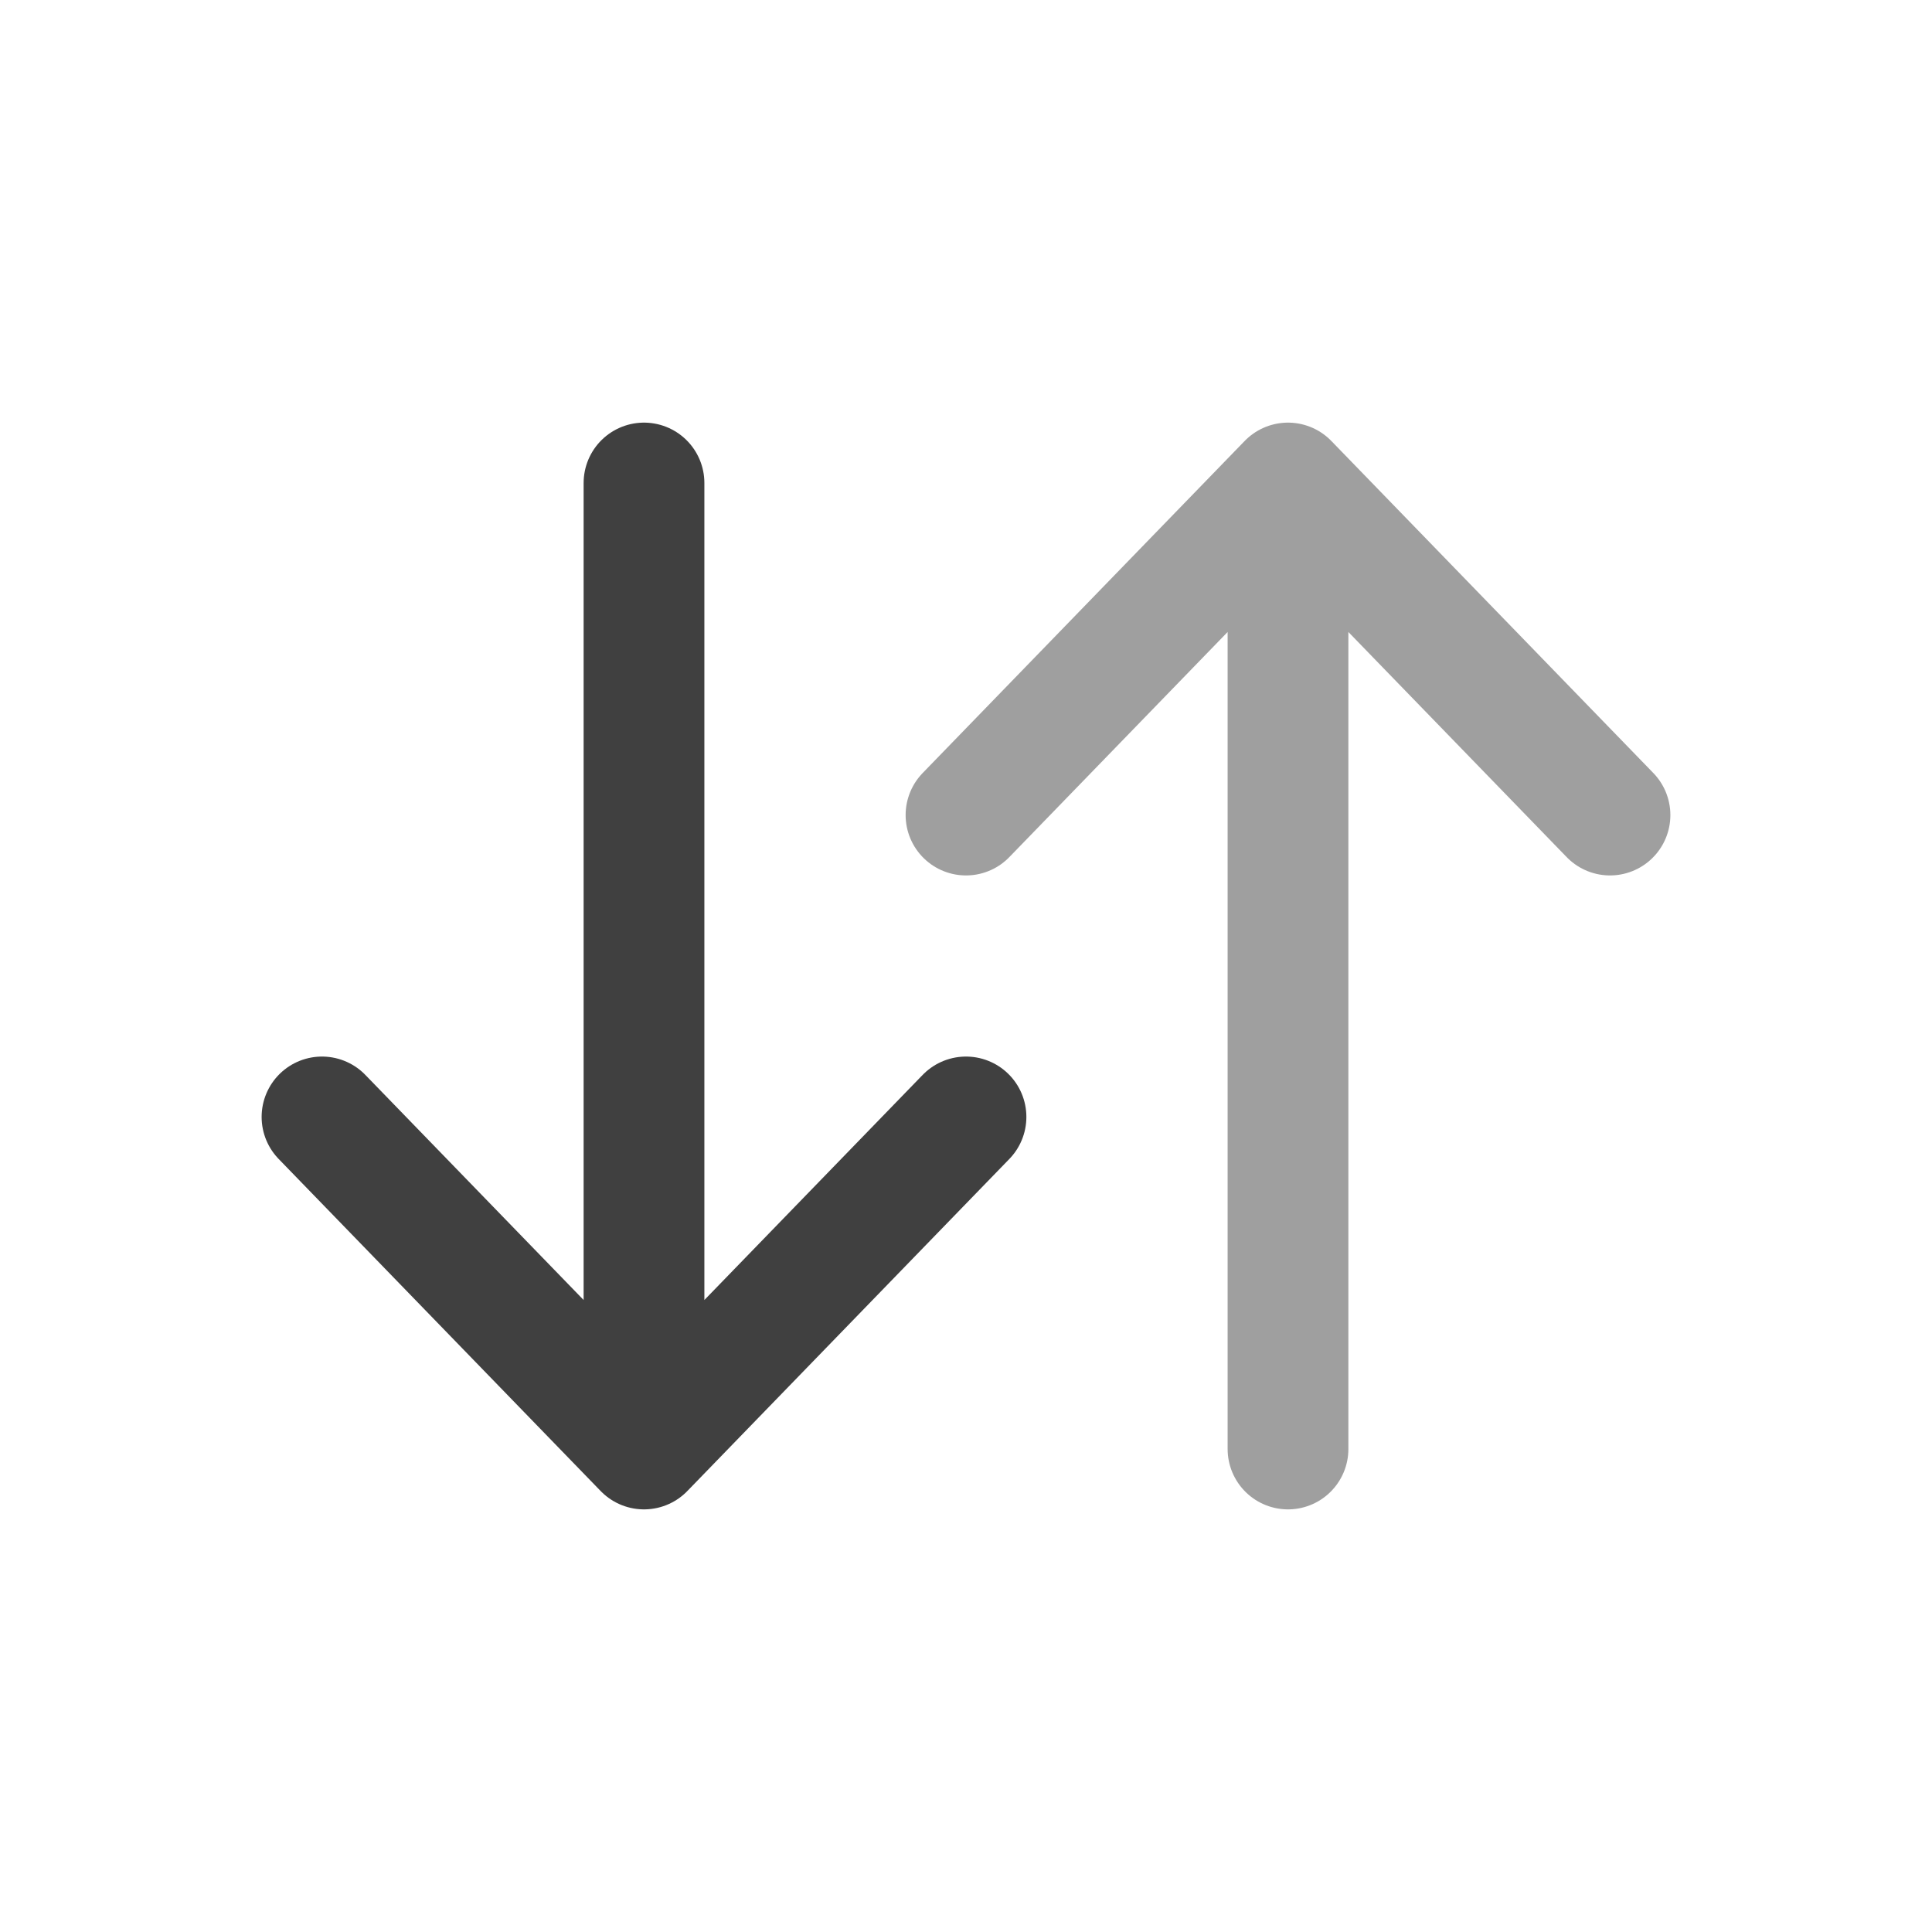
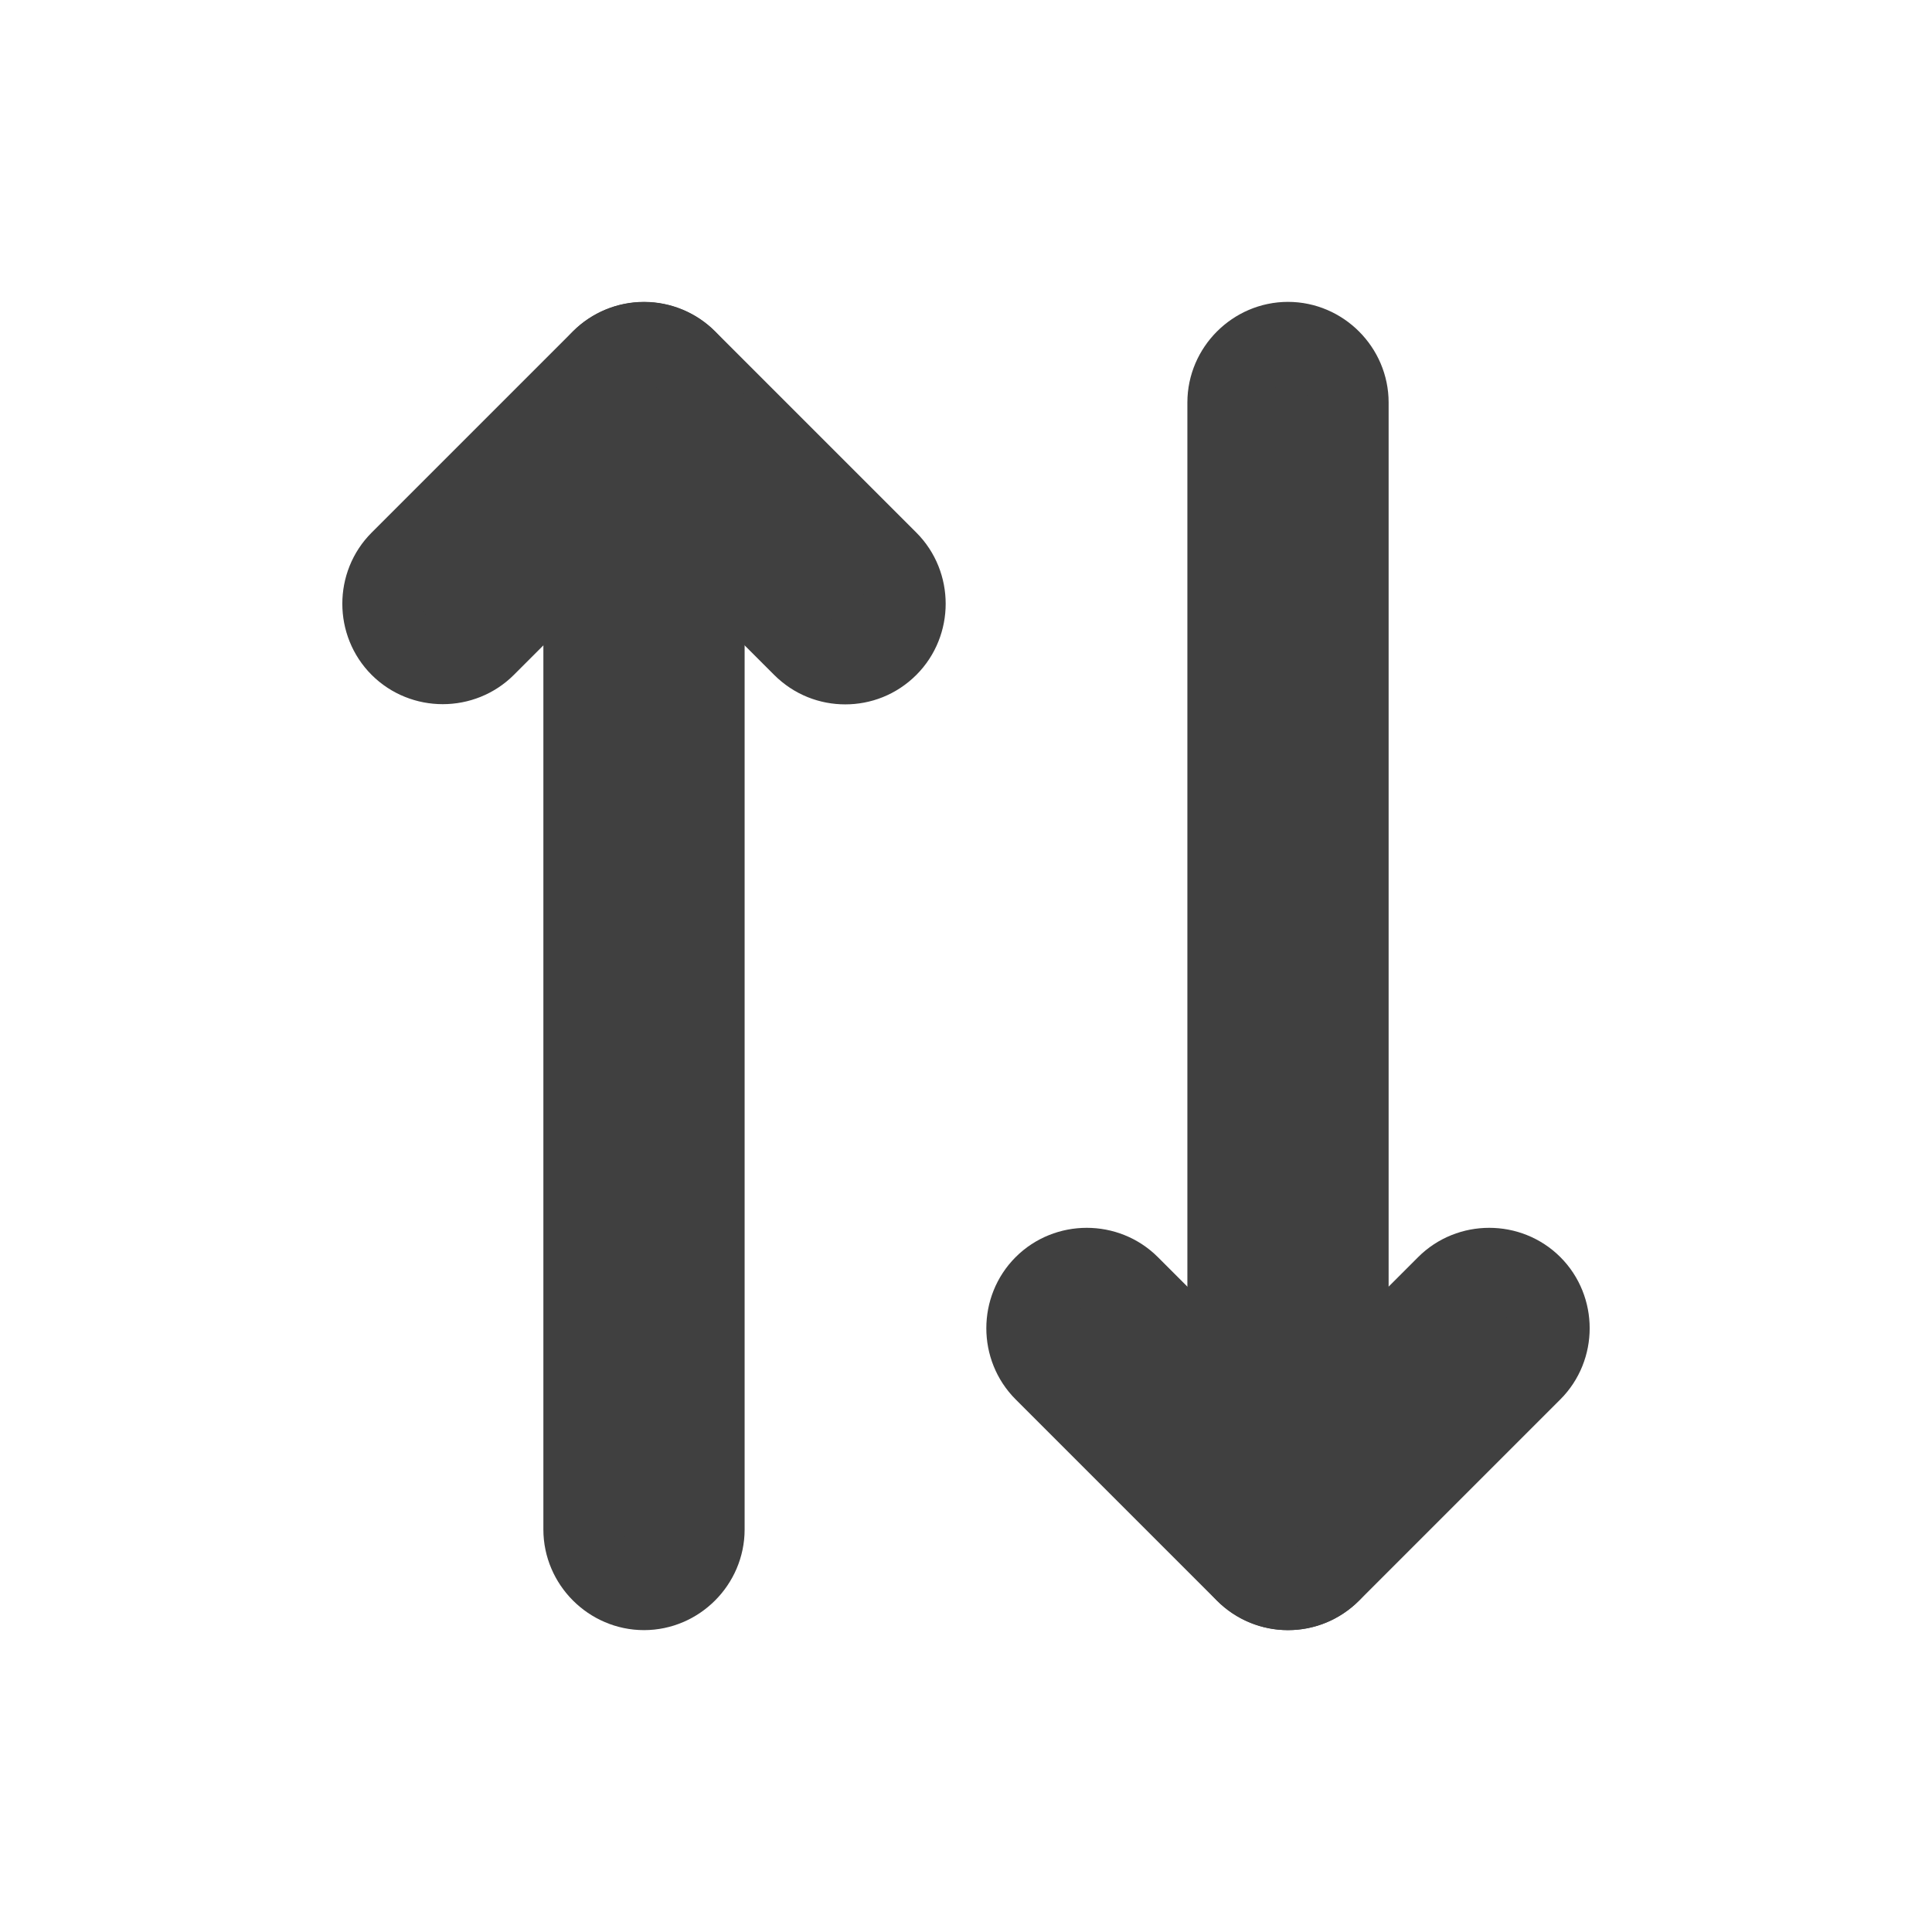
- <svg xmlns="http://www.w3.org/2000/svg" width="800px" height="800px" viewBox="0 0 24 24" fill="none">
+ <svg xmlns="http://www.w3.org/2000/svg" width="800px" height="800px" viewBox="0 0 24 24" fill="none" stroke="#404040">
  <g id="SVGRepo_bgCarrier" stroke-width="0" />
  <g id="SVGRepo_tracerCarrier" stroke-linecap="round" stroke-linejoin="round" />
  <g id="SVGRepo_iconCarrier">
-     <path opacity="0.5" d="M16 18L16 6M16 6L20 10.125M16 6L12 10.125" stroke="#404040" stroke-width="1.5" stroke-linecap="round" stroke-linejoin="round" />
-     <path d="M8 6L8 18M8 18L12 13.875M8 18L4 13.875" stroke="#404040" stroke-width="1.5" stroke-linecap="round" stroke-linejoin="round" />
+     <path d="M10.5 8.25C10.31 8.25 10.12 8.18 9.97 8.03L8 6.06L6.03 8.03C5.74 8.32 5.26 8.32 4.97 8.03C4.68 7.74 4.68 7.26 4.97 6.97L7.47 4.47C7.76 4.18 8.24 4.18 8.53 4.47L11.03 6.97C11.32 7.26 11.32 7.74 11.03 8.03C10.88 8.18 10.69 8.25 10.5 8.25Z" fill="#404040" />
+     <path d="M8 19.75C7.59 19.75 7.25 19.41 7.25 19V5C7.25 4.59 7.59 4.25 8 4.25C8.41 4.25 8.75 4.59 8.75 5V19C8.75 19.41 8.41 19.75 8 19.75Z" fill="#404040" />
+     <path d="M16 19.75C15.81 19.75 15.62 19.68 15.47 19.53L12.97 17.03C12.68 16.74 12.68 16.26 12.97 15.97C13.26 15.68 13.74 15.68 14.03 15.97L16 17.94L17.97 15.97C18.26 15.68 18.74 15.68 19.03 15.97C19.32 16.26 19.32 16.74 19.03 17.03L16.53 19.53C16.38 19.68 16.19 19.75 16 19.75Z" fill="#404040" />
+     <path d="M16 19.75C15.59 19.75 15.25 19.41 15.25 19V5C15.25 4.59 15.59 4.25 16 4.25C16.41 4.25 16.75 4.59 16.75 5V19C16.75 19.41 16.41 19.75 16 19.75Z" fill="#404040" />
  </g>
</svg>
